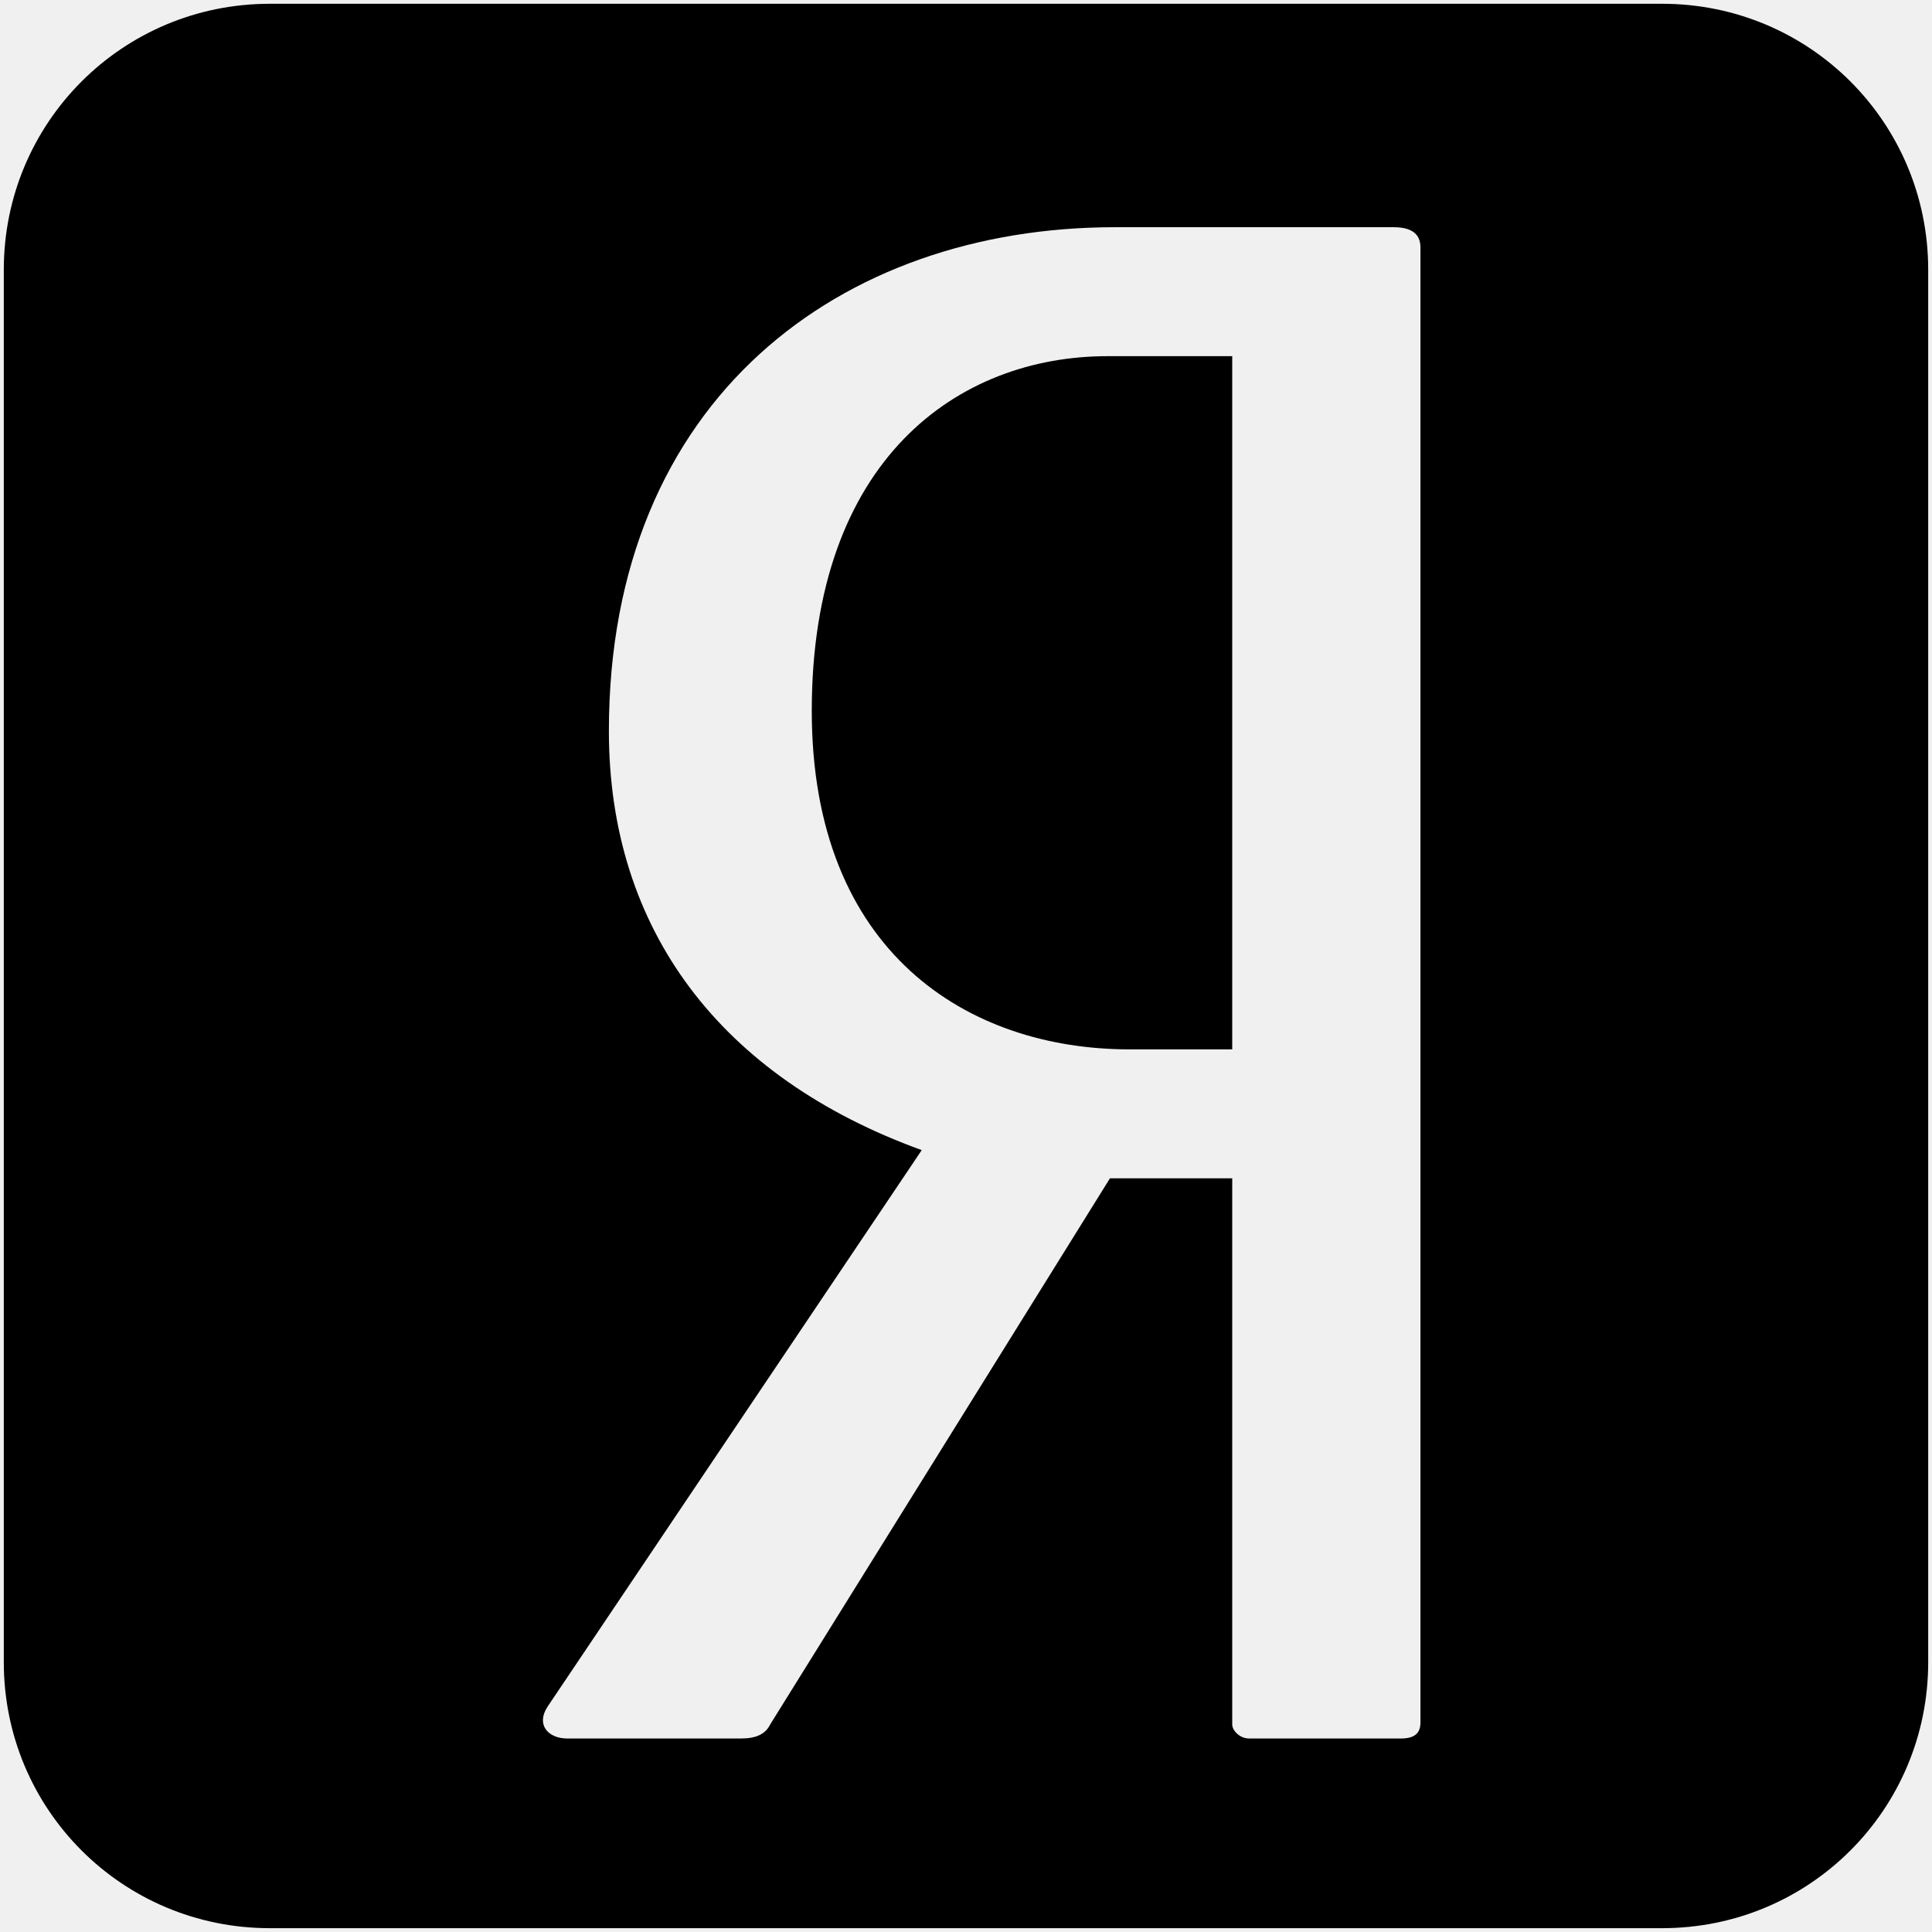
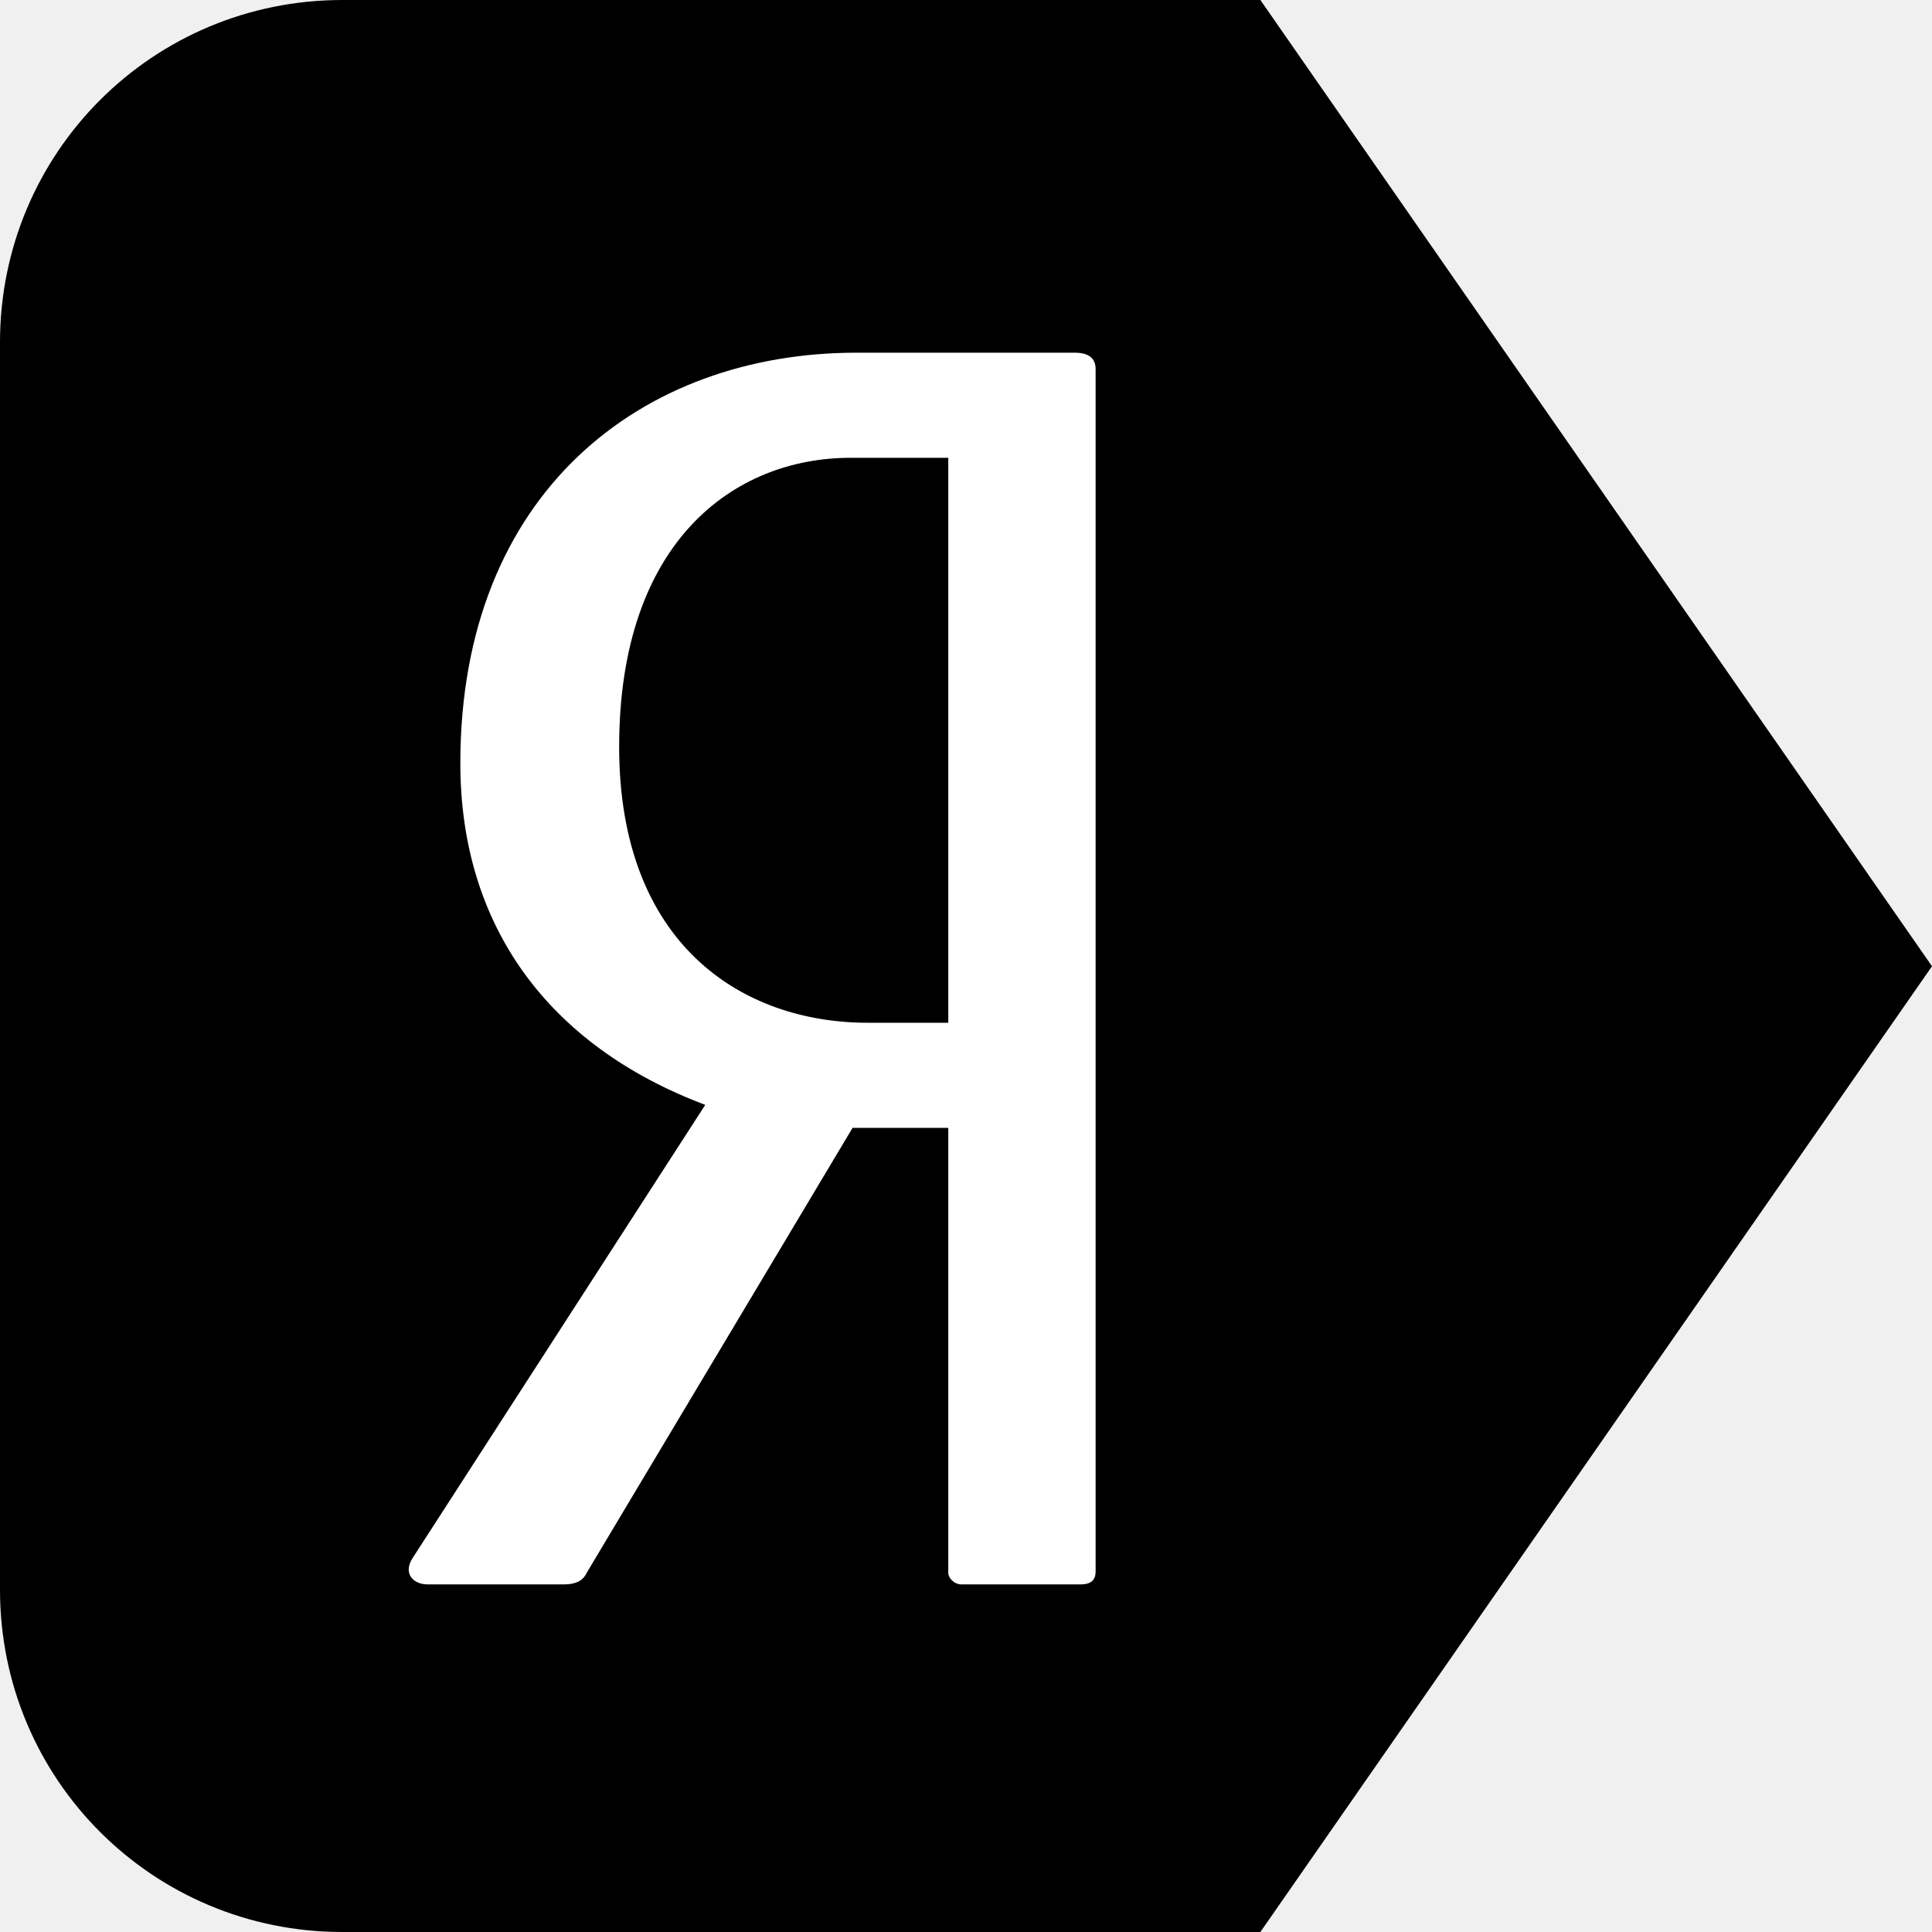
- <svg xmlns="http://www.w3.org/2000/svg" width="1000" height="1000">
+ <svg xmlns="http://www.w3.org/2000/svg" width="1000" height="1000" viewBox="0 0 1000 1000">
  <g>
-     <g id="layer1">
-       <g fill="#ffffff" id="g20">
-         <path fill="#000000" fill-rule="nonzero" d="m637.801,543.153l-53.162,0c-83.497,0 -164.469,-50.061 -164.469,-175.226c0,-130.394 75.905,-183.575 153.081,-183.575l64.551,0l0,358.801zm83.497,-425.547l-144.252,0c-141.684,0 -261.888,88.654 -261.888,260.753c0,103.257 58.221,179.39 161.936,216.938l-193.542,287.869c-6.321,9.394 0,16.678 10.092,16.678l89.827,0c7.592,0 12.659,-2.082 15.184,-7.284l175.857,-282.667l63.288,0l0,282.667c0,3.12 3.796,7.284 8.821,7.284l78.472,0c7.592,0 10.126,-3.127 10.126,-8.322l0,-763.478c0,-7.319 -5.067,-10.438 -13.922,-10.438m-581.639,-115.653l720.682,0c76.282,0 137.694,61.411 137.694,137.694l0,720.681c0,76.282 -61.411,137.694 -137.694,137.694l-720.682,0c-76.282,0 -137.694,-61.411 -137.694,-137.694l0,-720.681c0,-76.282 61.412,-137.694 137.694,-137.694z" id="path22" />
-       </g>
-     </g>
+     <path fill="#000000" id="rect3013" d="m177.188,0c-98.156,0 -177.188,79.032 -177.188,177.188l0,645.624c0,98.156 79.032,177.188 177.188,177.188l475.179,0l347.633,-499.869l-347.633,-500.131l-475.179,0z" />
+     <path fill="#ffffff" fill-rule="nonzero" d="m556.193,182.554c6.932,0 10.898,2.542 10.898,8.507l0,622.249c0,4.234 -1.983,6.782 -7.926,6.782l-61.427,0c-3.934,0 -6.905,-3.394 -6.905,-5.936l0,-230.38l-49.541,0l-137.66,230.38c-1.976,4.239 -5.943,5.936 -11.886,5.936l-70.315,0c-7.9,0 -12.848,-5.936 -7.9,-13.593l151.502,-234.619c-81.187,-30.602 -126.762,-92.652 -126.762,-176.808c0,-140.264 94.095,-212.519 205.004,-212.519l112.918,0m-65.36,346.829l0,-292.429l-50.53,0c-60.412,0 -119.83,43.344 -119.83,149.617c0,102.011 63.384,142.812 128.745,142.812l41.615,0l0,0z" id="path3934" />
  </g>
</svg>
